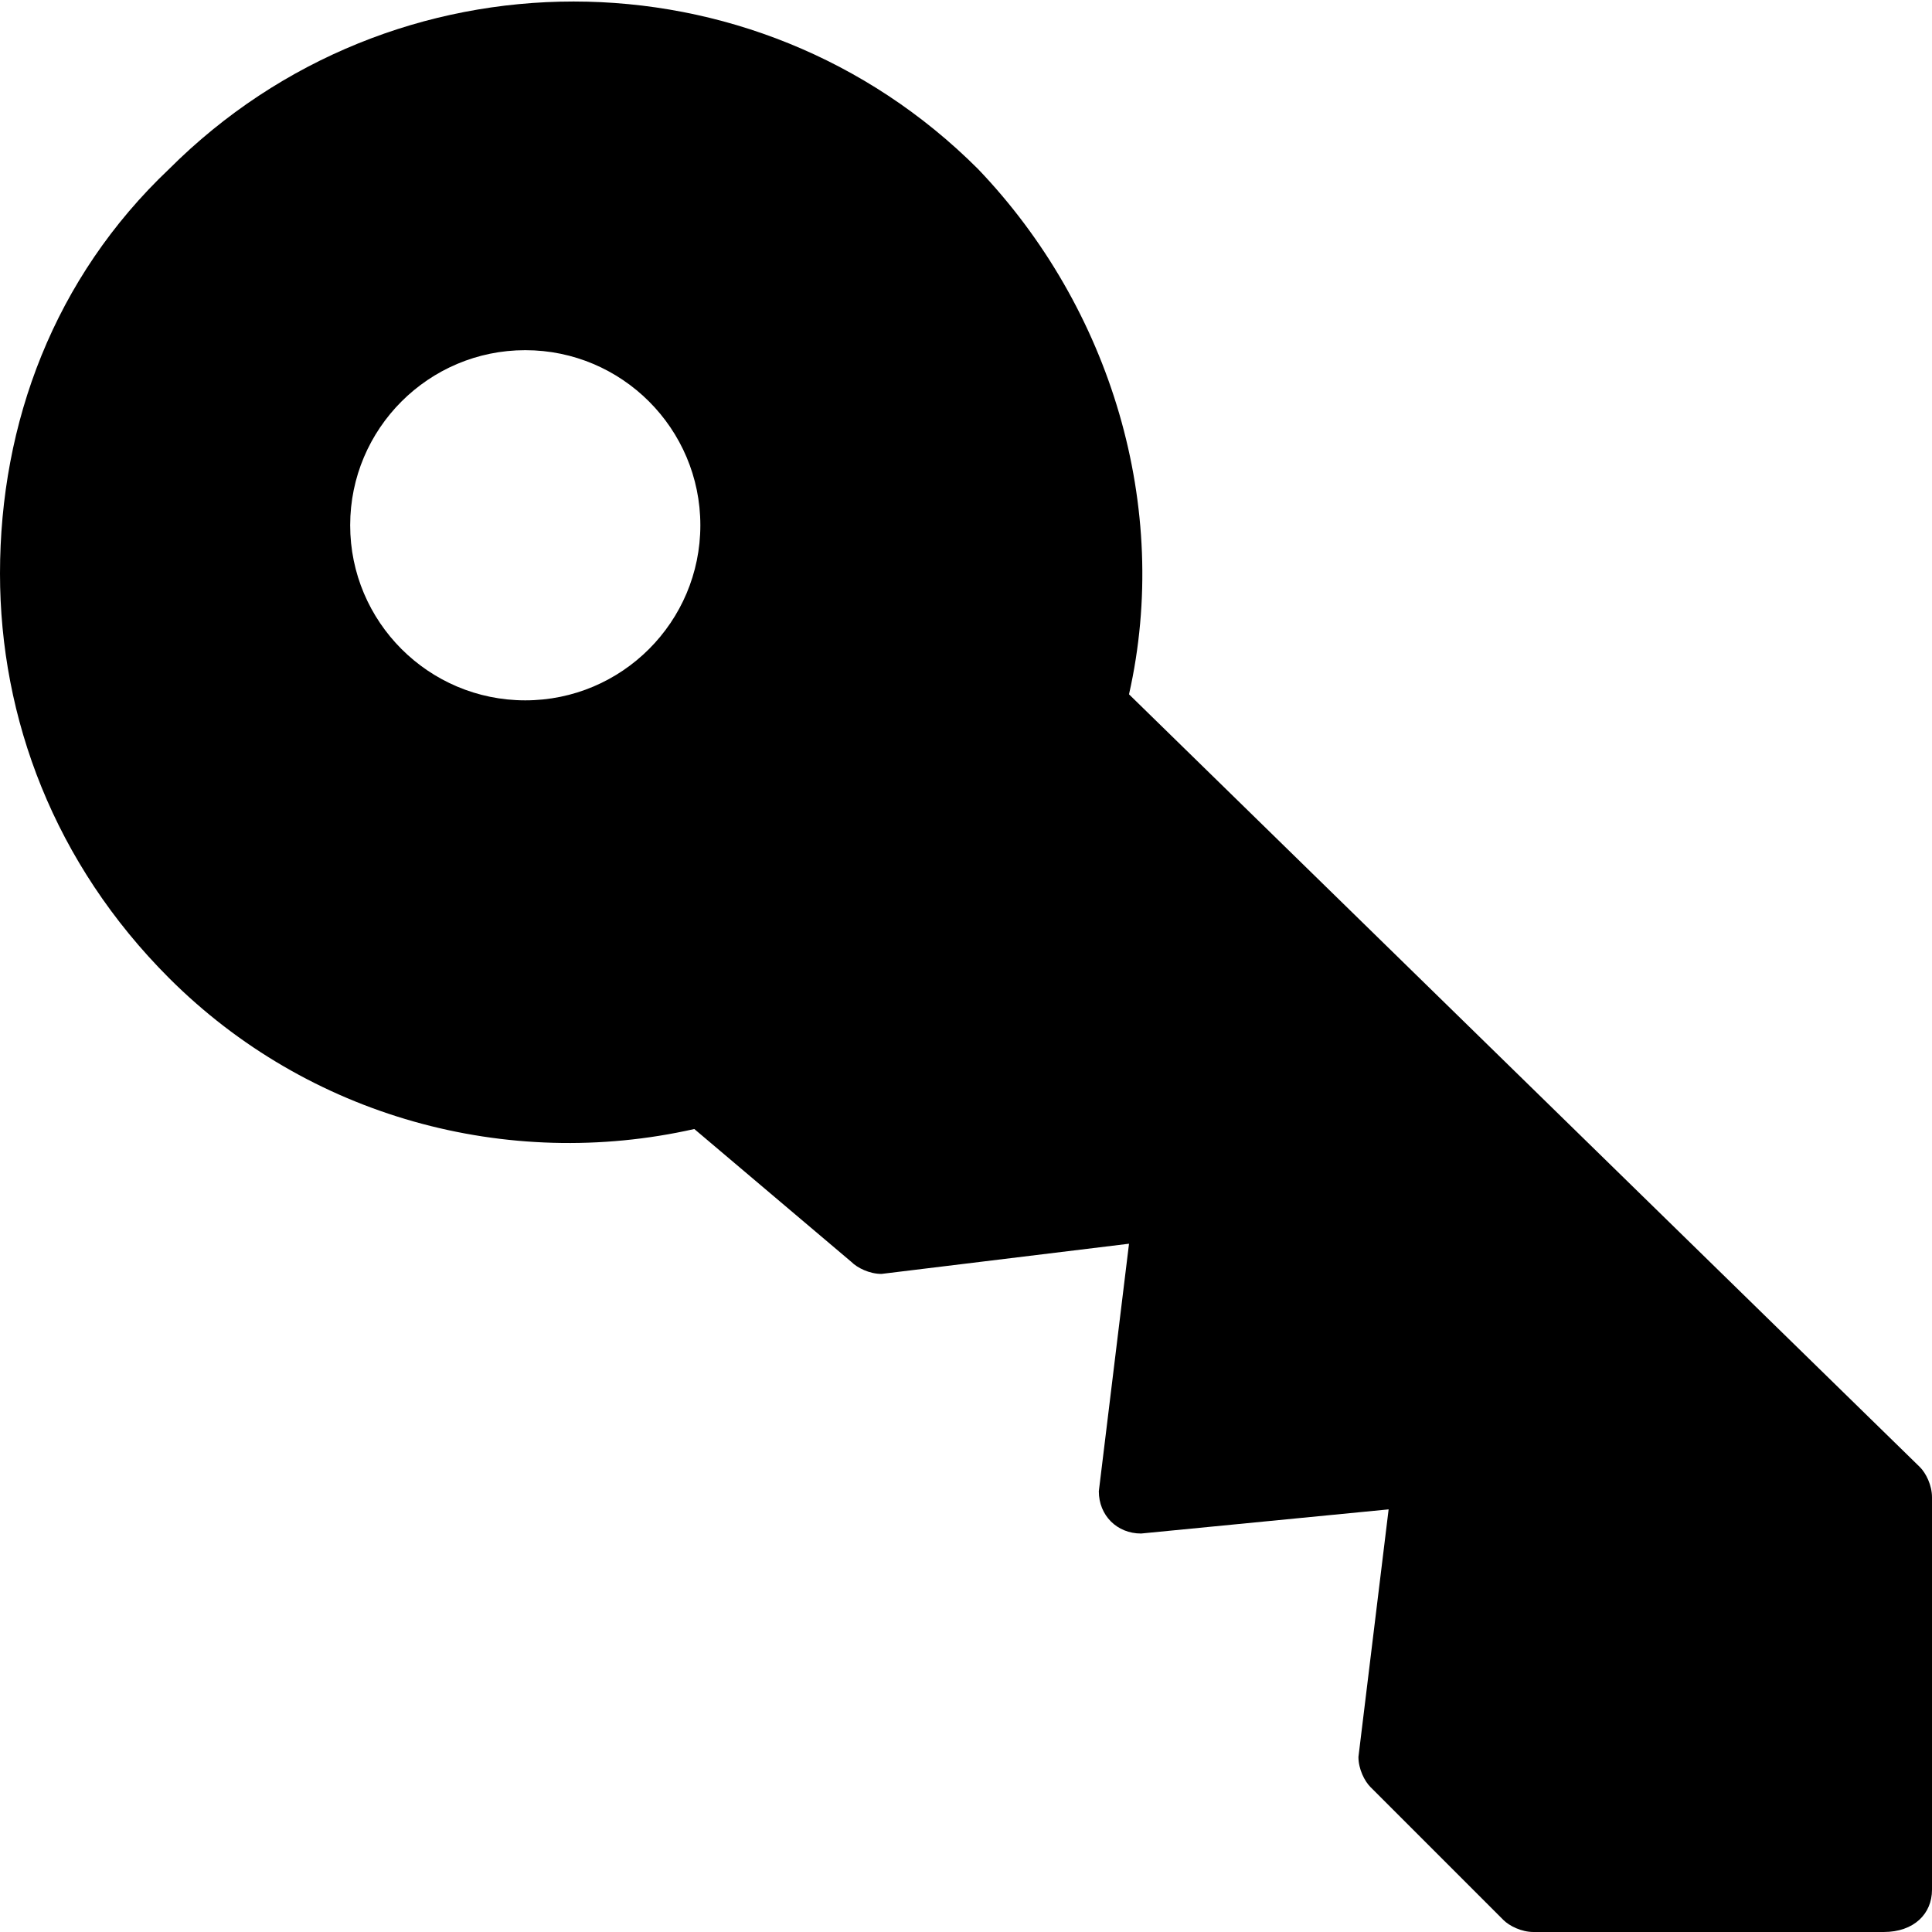
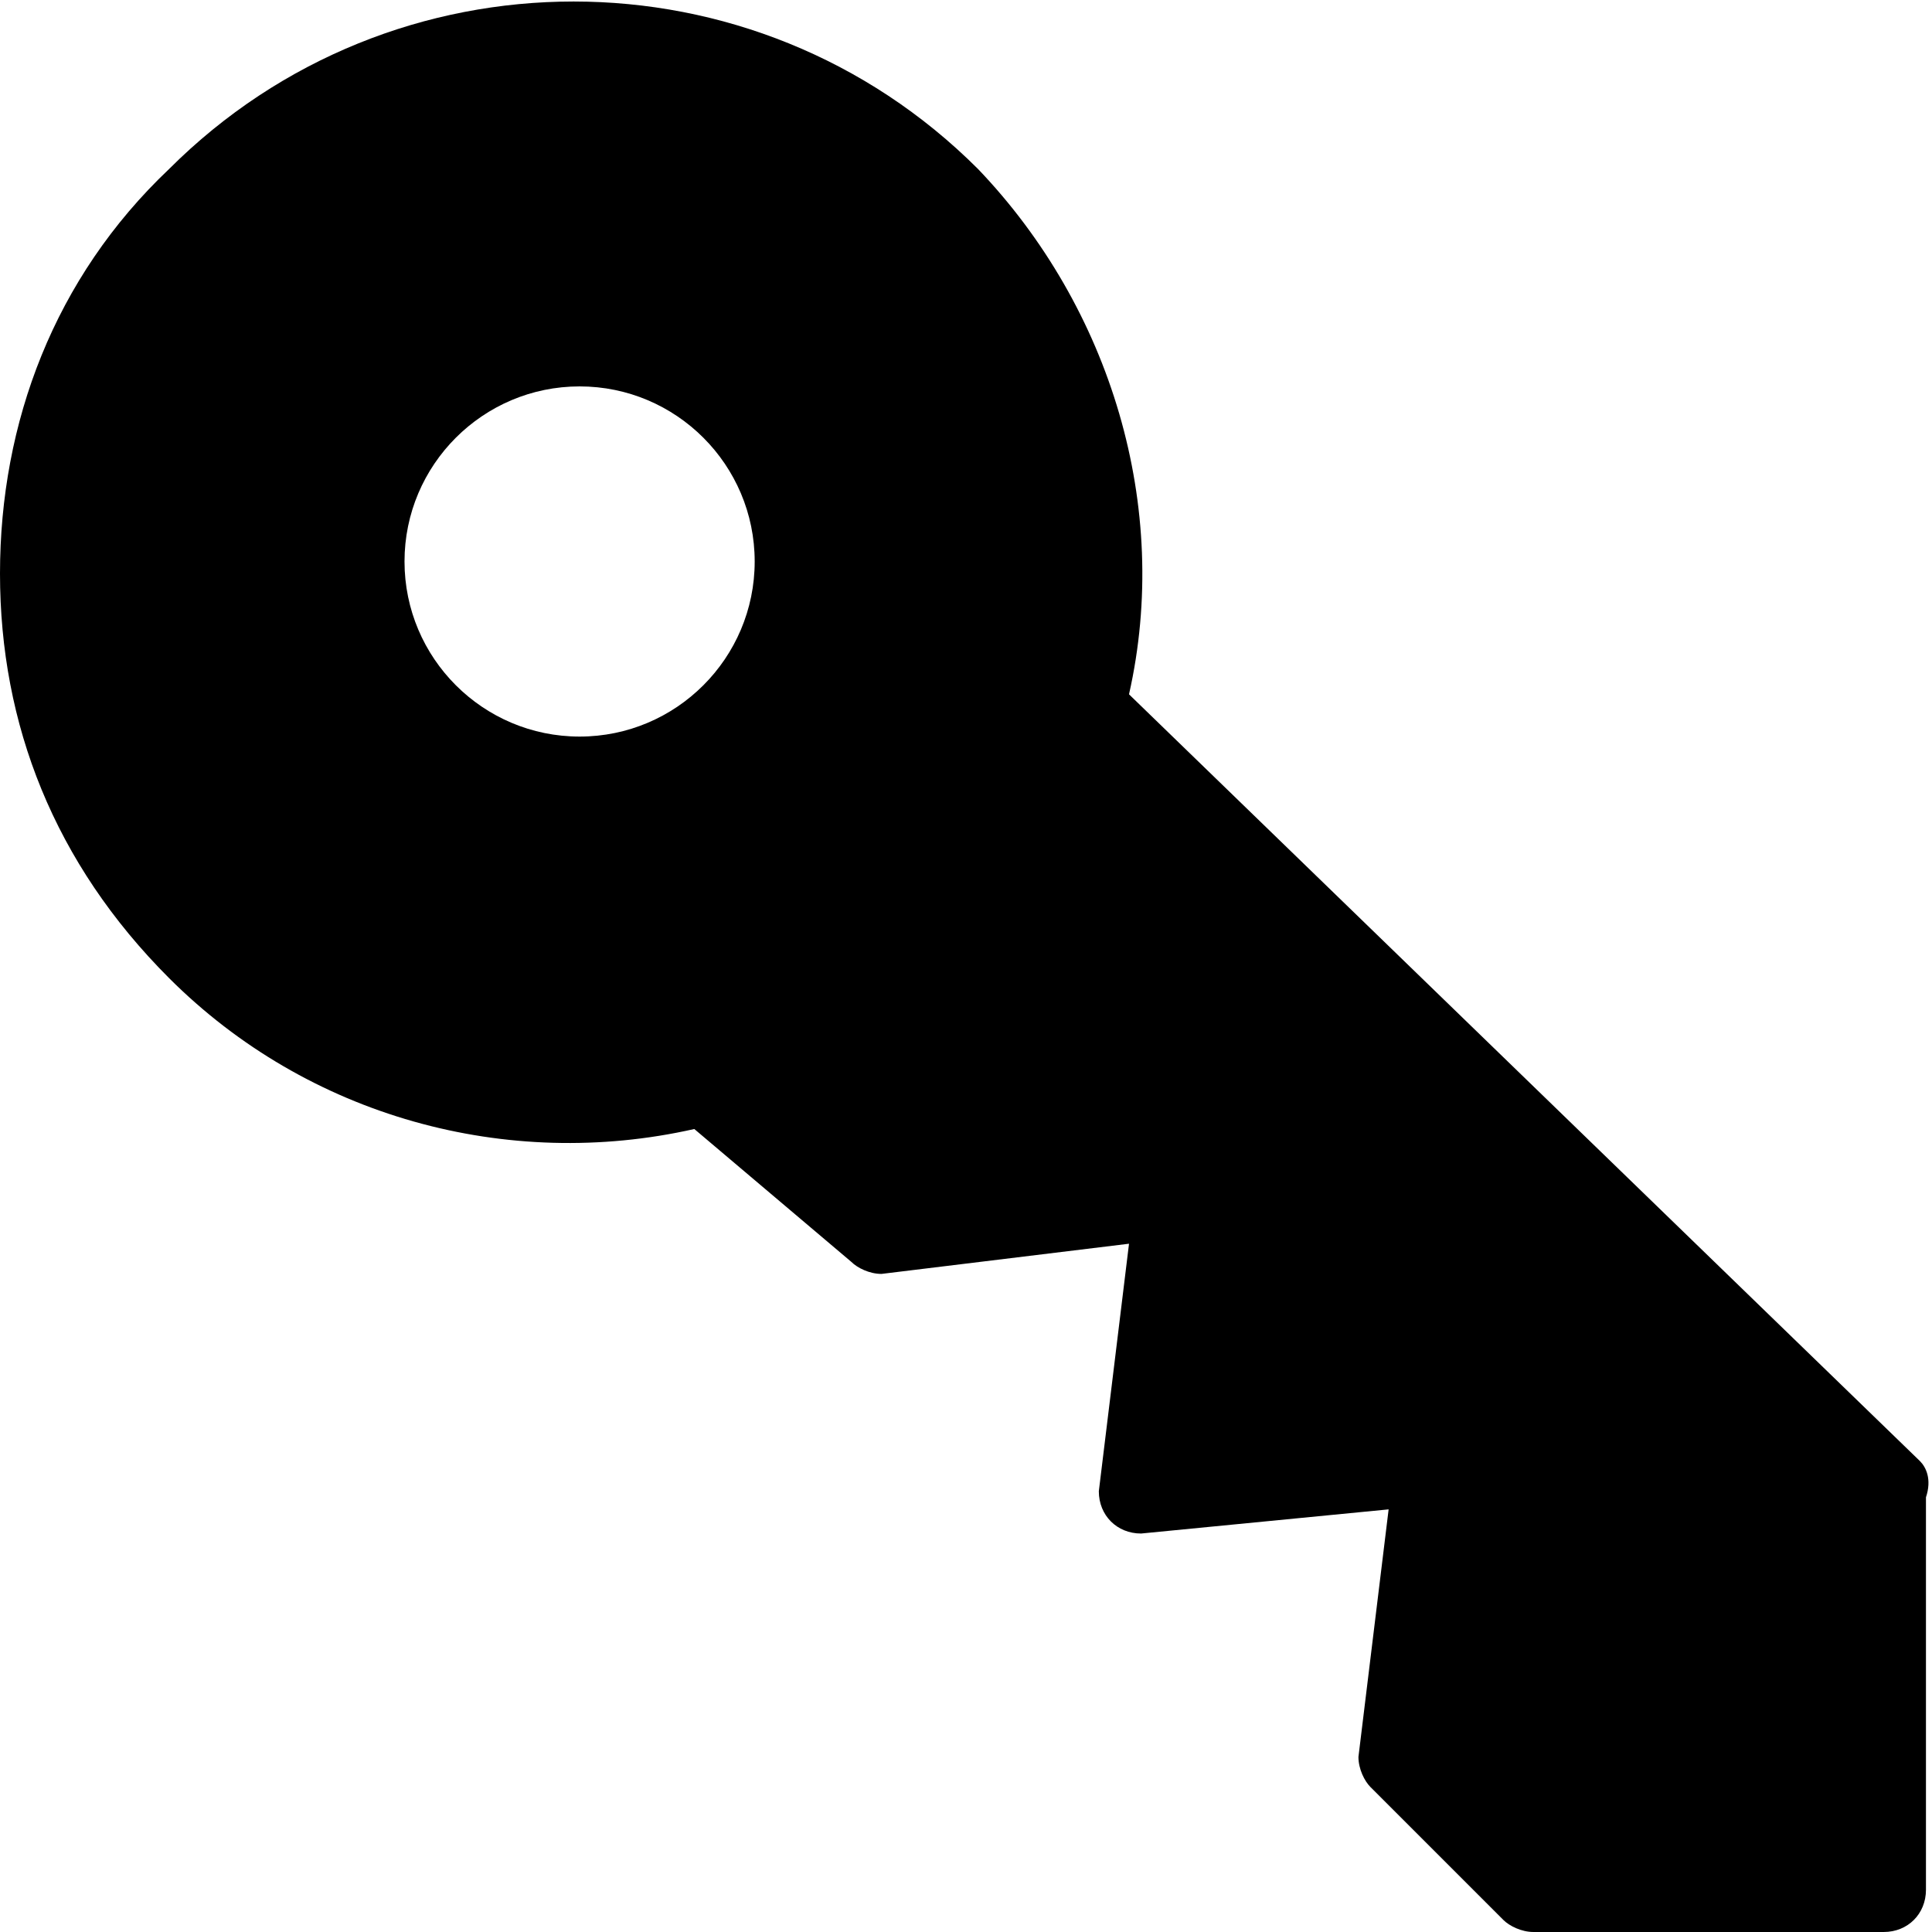
- <svg xmlns="http://www.w3.org/2000/svg" viewBox="0 0 32 32">
-   <path d="M31.8 24.3L18.7 11.5c.7-3.1-.3-6.4-2.5-8.7-3.7-3.7-9.7-3.7-13.4 0C.9 4.6 0 7 0 9.5c0 2.4.9 4.8 2.8 6.7 2.3 2.3 5.6 3.2 8.7 2.5l2.6 2.2c.1.1.3.2.5.2l4.1-.5-.5 4.1c0 .4.3.7.7.7L23 25l-.5 4.1c0 .2.1.4.2.5l2.2 2.2c.1.1.3.2.5.2h5.8c.5 0 .8-.3.8-.7v-6.5c0-.2-.1-.4-.2-.5zM8.7 11.6c-1.6 0-2.9-1.3-2.9-2.9 0-1.6 1.3-2.9 2.9-2.9 1.6 0 2.9 1.3 2.9 2.9 0 1.6-1.3 2.9-2.9 2.9z" />
+ <svg xmlns="http://www.w3.org/2000/svg" version="1.1" id="Layer_1" x="0px" y="0px" viewBox="0 0 32 32" style="enable-background:new 0 0 32 32;" xml:space="preserve">
+   <path d="M31.8,24.2L18.7,11.5c0.7-3.1-0.3-6.4-2.5-8.7c-3.7-3.7-9.7-3.7-13.4,0C0.9,4.6,0,7,0,9.5s0.9,4.8,2.8,6.7  c2.3,2.3,5.6,3.2,8.7,2.5l2.6,2.2c0.1,0.1,0.3,0.2,0.5,0.2l4.1-0.5l-0.5,4.1c0,0.4,0.3,0.7,0.7,0.7L23,25l-0.5,4.1  c0,0.2,0.1,0.4,0.2,0.5l2.2,2.2c0.1,0.1,0.3,0.2,0.5,0.2h5.8c0.4,0,0.7-0.3,0.7-0.7v-6.5C32,24.5,31.9,24.3,31.8,24.2z M9.6,12.2  c-1.6,0-2.9-1.3-2.9-2.9c0-1.6,1.3-2.9,2.9-2.9c1.6,0,2.9,1.3,2.9,2.9C12.5,10.9,11.2,12.2,9.6,12.2z" />
</svg>
